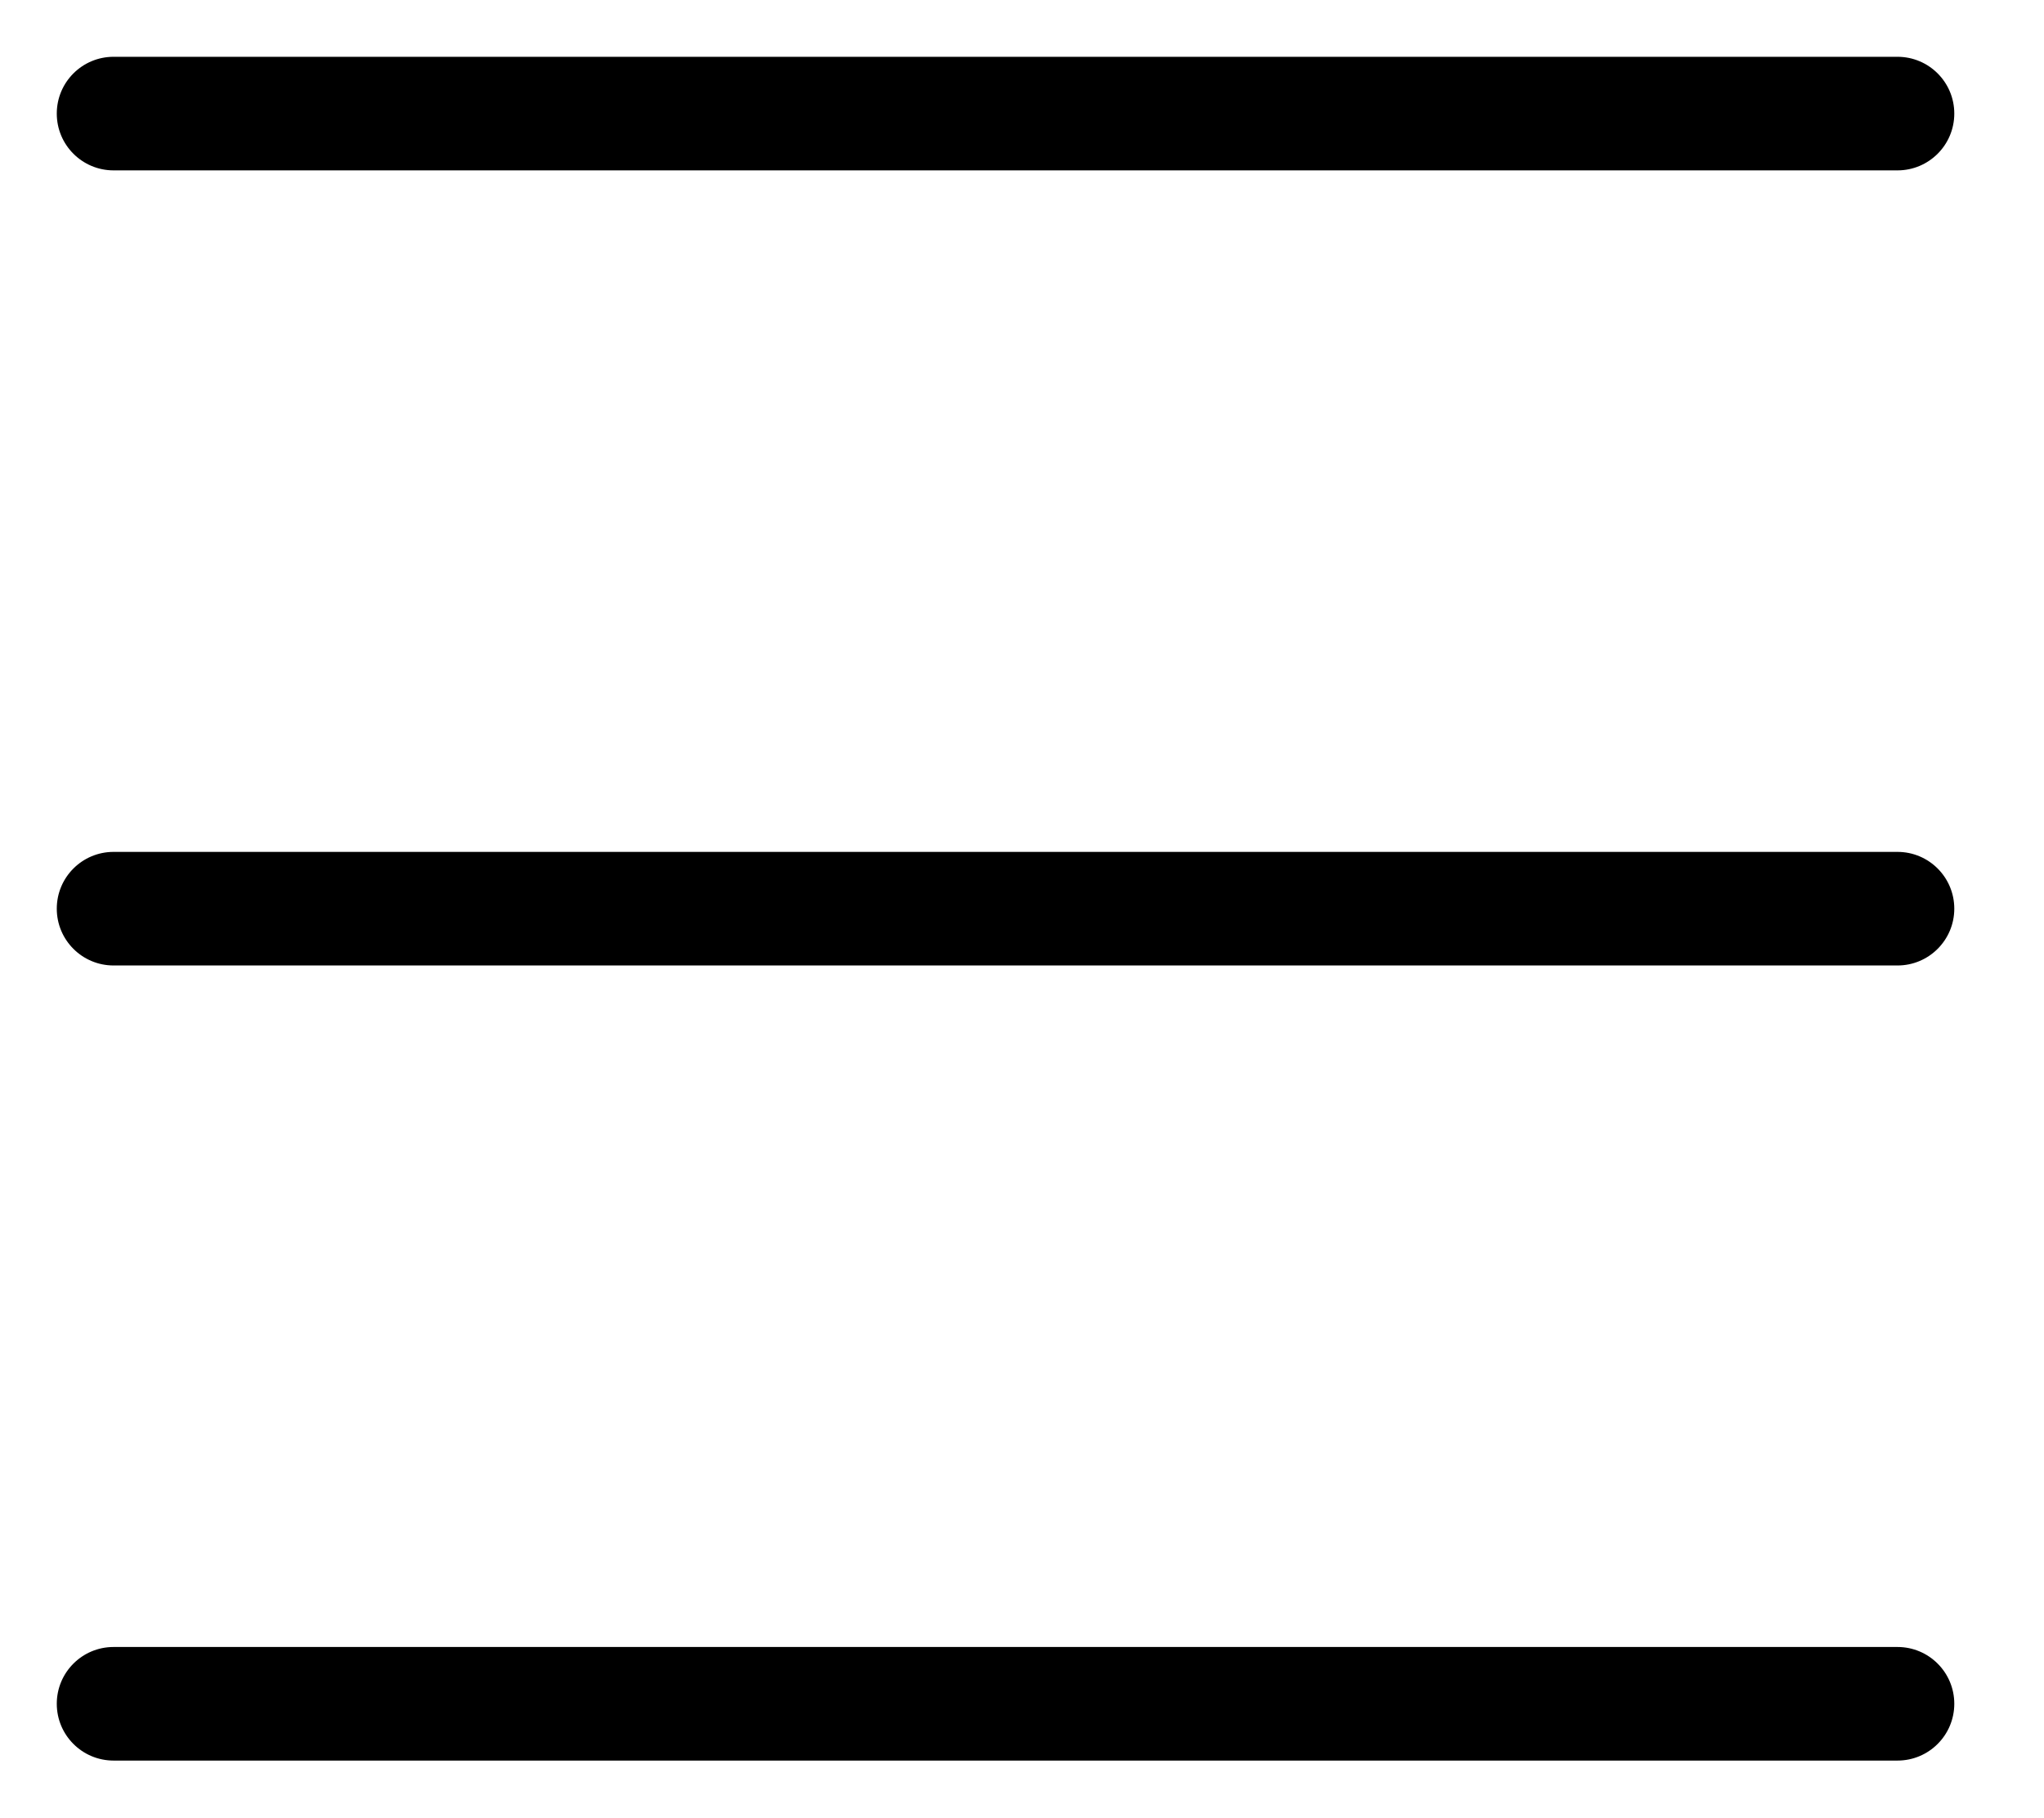
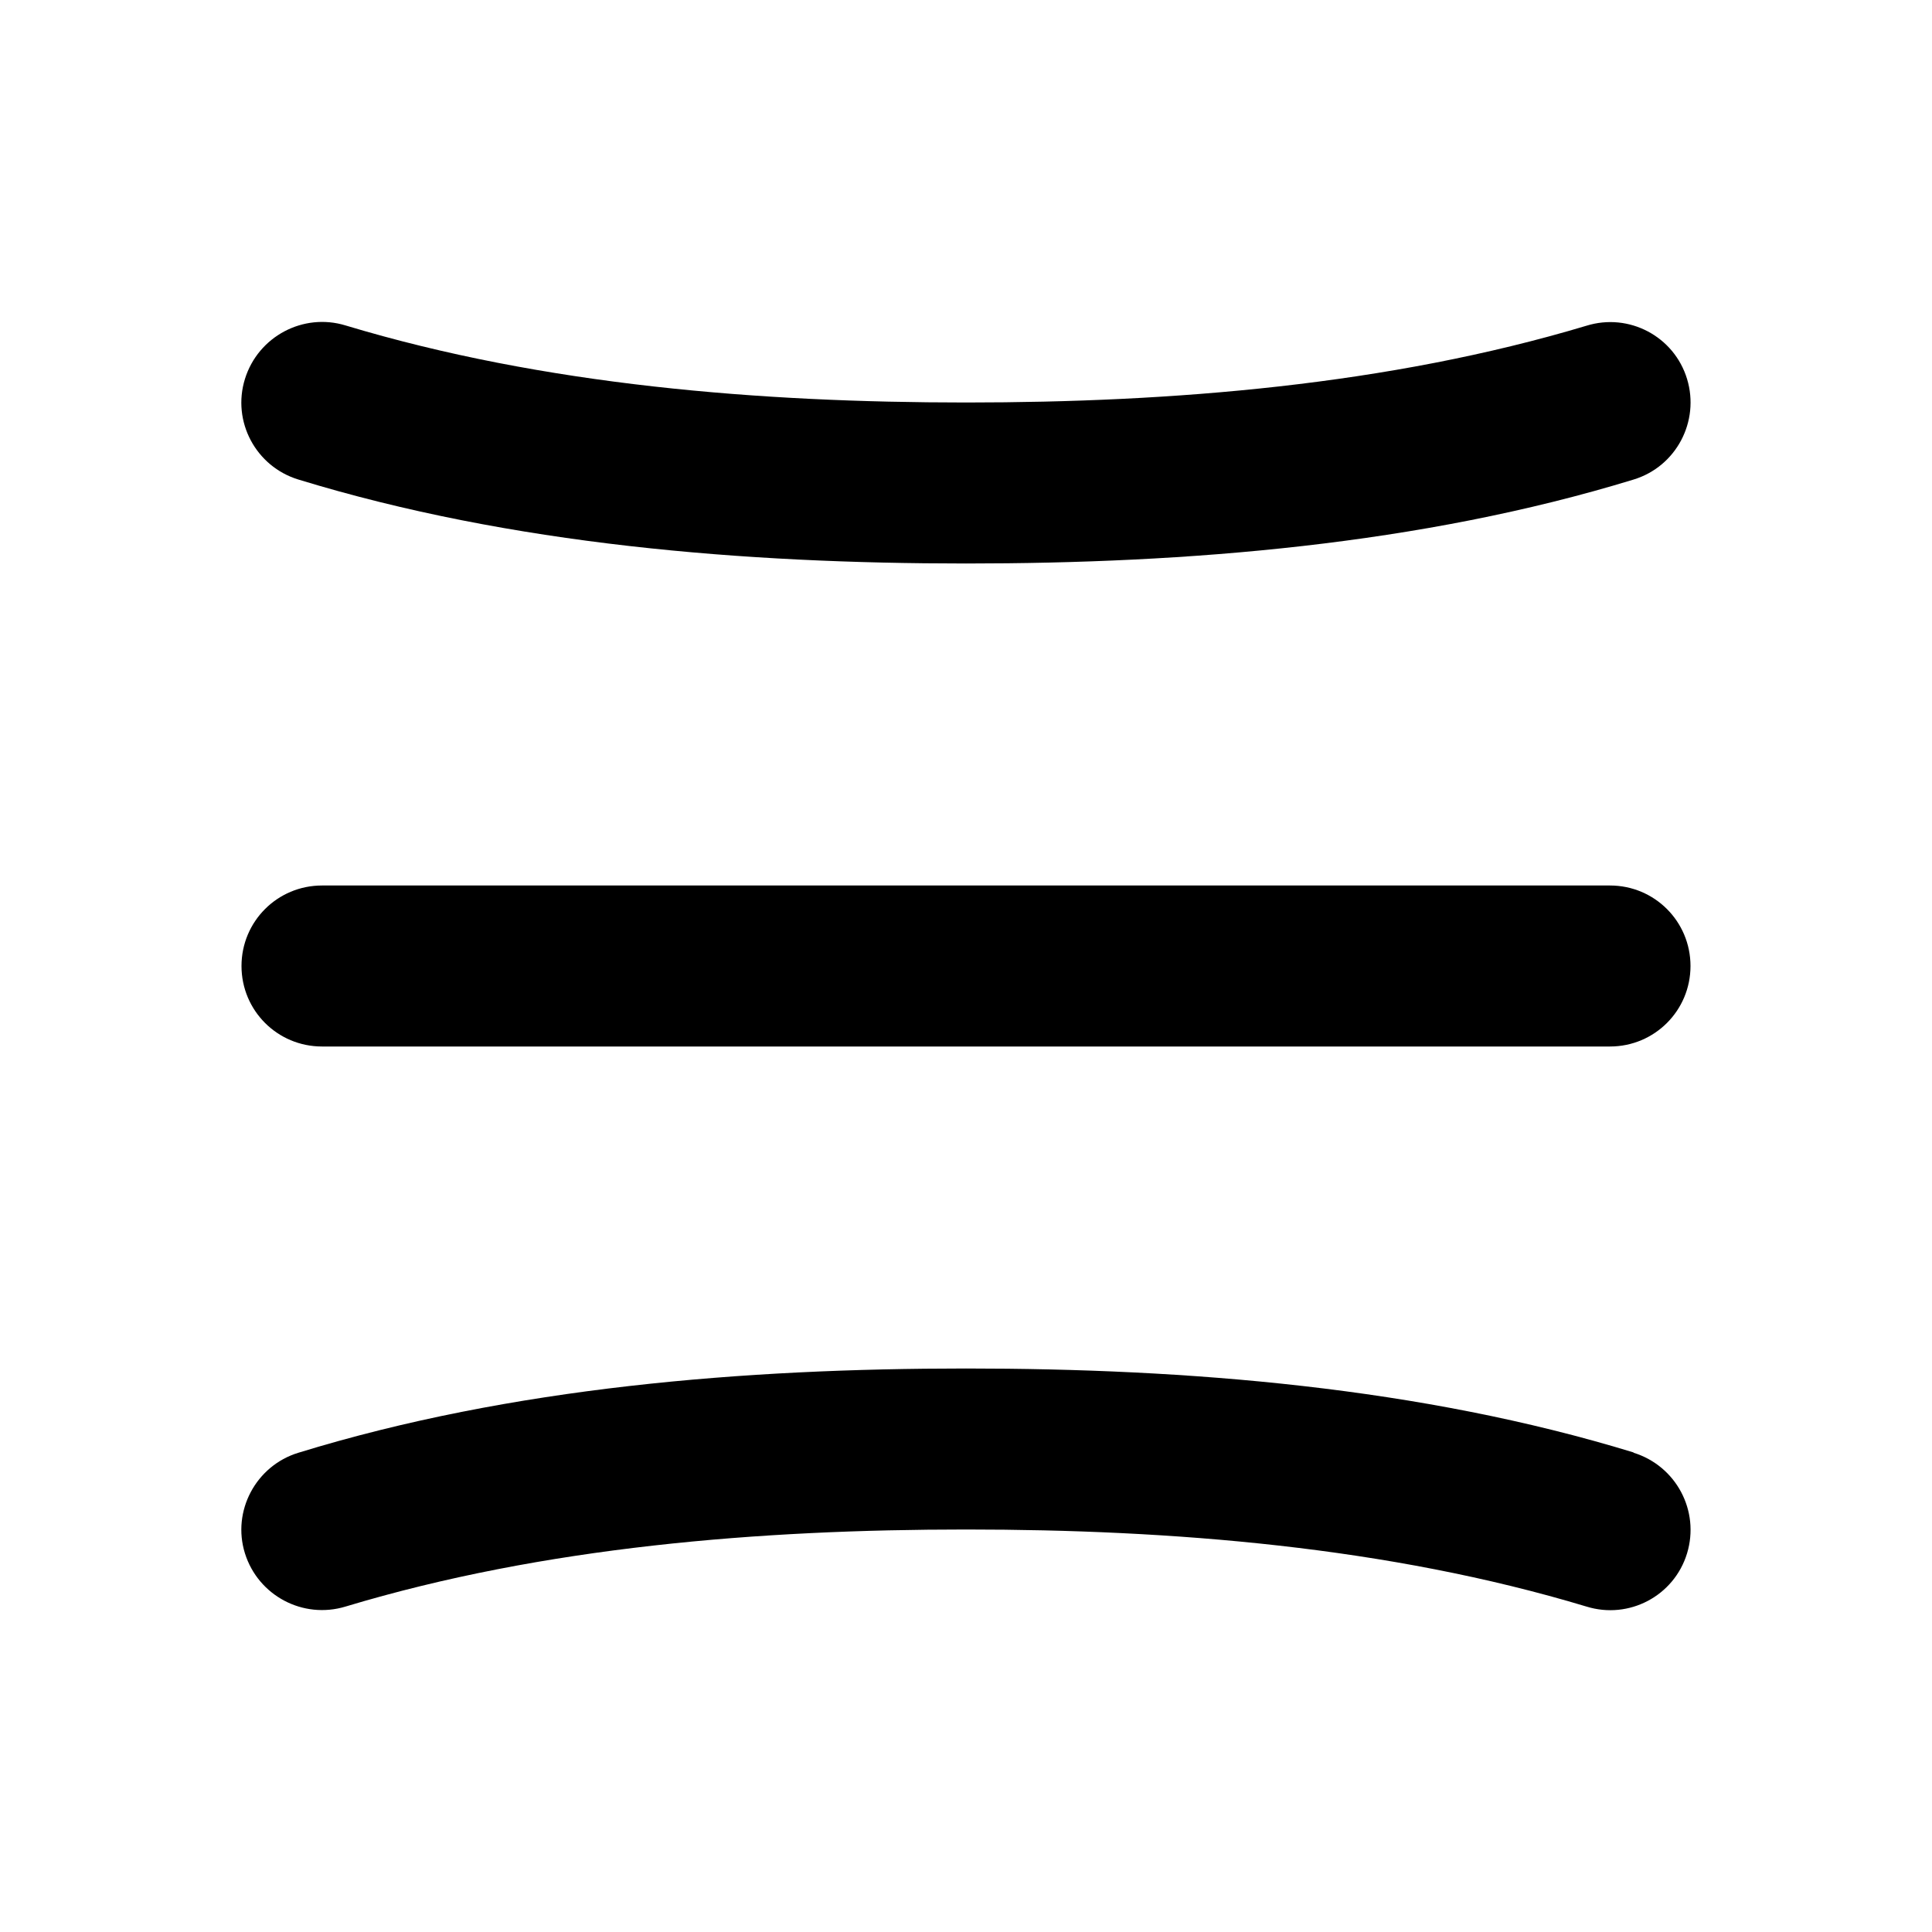
- <svg xmlns="http://www.w3.org/2000/svg" fill="none" class="icon icon-hamburger" viewBox="0 0 18 16">
-   <path fill="currentColor" d="M1 .5a.5.5 0 1 0 0 1h15.71a.5.5 0 0 0 0-1zM.5 8a.5.5 0 0 1 .5-.5h15.71a.5.5 0 0 1 0 1H1A.5.5 0 0 1 .5 8m0 7a.5.5 0 0 1 .5-.5h15.71a.5.5 0 0 1 0 1H1a.5.5 0 0 1-.5-.5" />
+ <svg xmlns="http://www.w3.org/2000/svg" viewBox="0 0 672 672" fill="none" class="icon icon-hamburger">
+   <path d="M84 336C84 320.5 96.5 308 112 308L560 308C575.5 308 588 320.5 588 336C588 351.5 575.5 364 560 364L112 364C96.5 364 84 351.5 84 336zM568.2 166.8C583 162.3 591.3 146.6 586.8 131.8C582.3 117 566.6 108.7 551.8 113.3C482.8 134 407.5 140 336 140C264.5 140 189.2 134 120.2 113.2C105.5 108.7 89.8 117 85.2 131.8C80.6 146.6 89 162.3 103.8 166.8C177.9 189.5 259.1 196 336 196C412.9 196 494.1 189.5 568.2 166.8zM568.2 505.3C583 509.9 591.3 525.5 586.8 540.3C582.3 555.1 566.6 563.4 551.8 558.8C482.8 538 407.5 532 336 532C264.5 532 189.2 538 120.2 558.8C105.4 563.3 89.8 555 85.2 540.3C80.6 525.6 89 509.8 103.8 505.3C177.9 482.5 259.1 476 336 476C412.9 476 494.1 482.5 568.2 505.2z" fill="currentColor" />
</svg>
